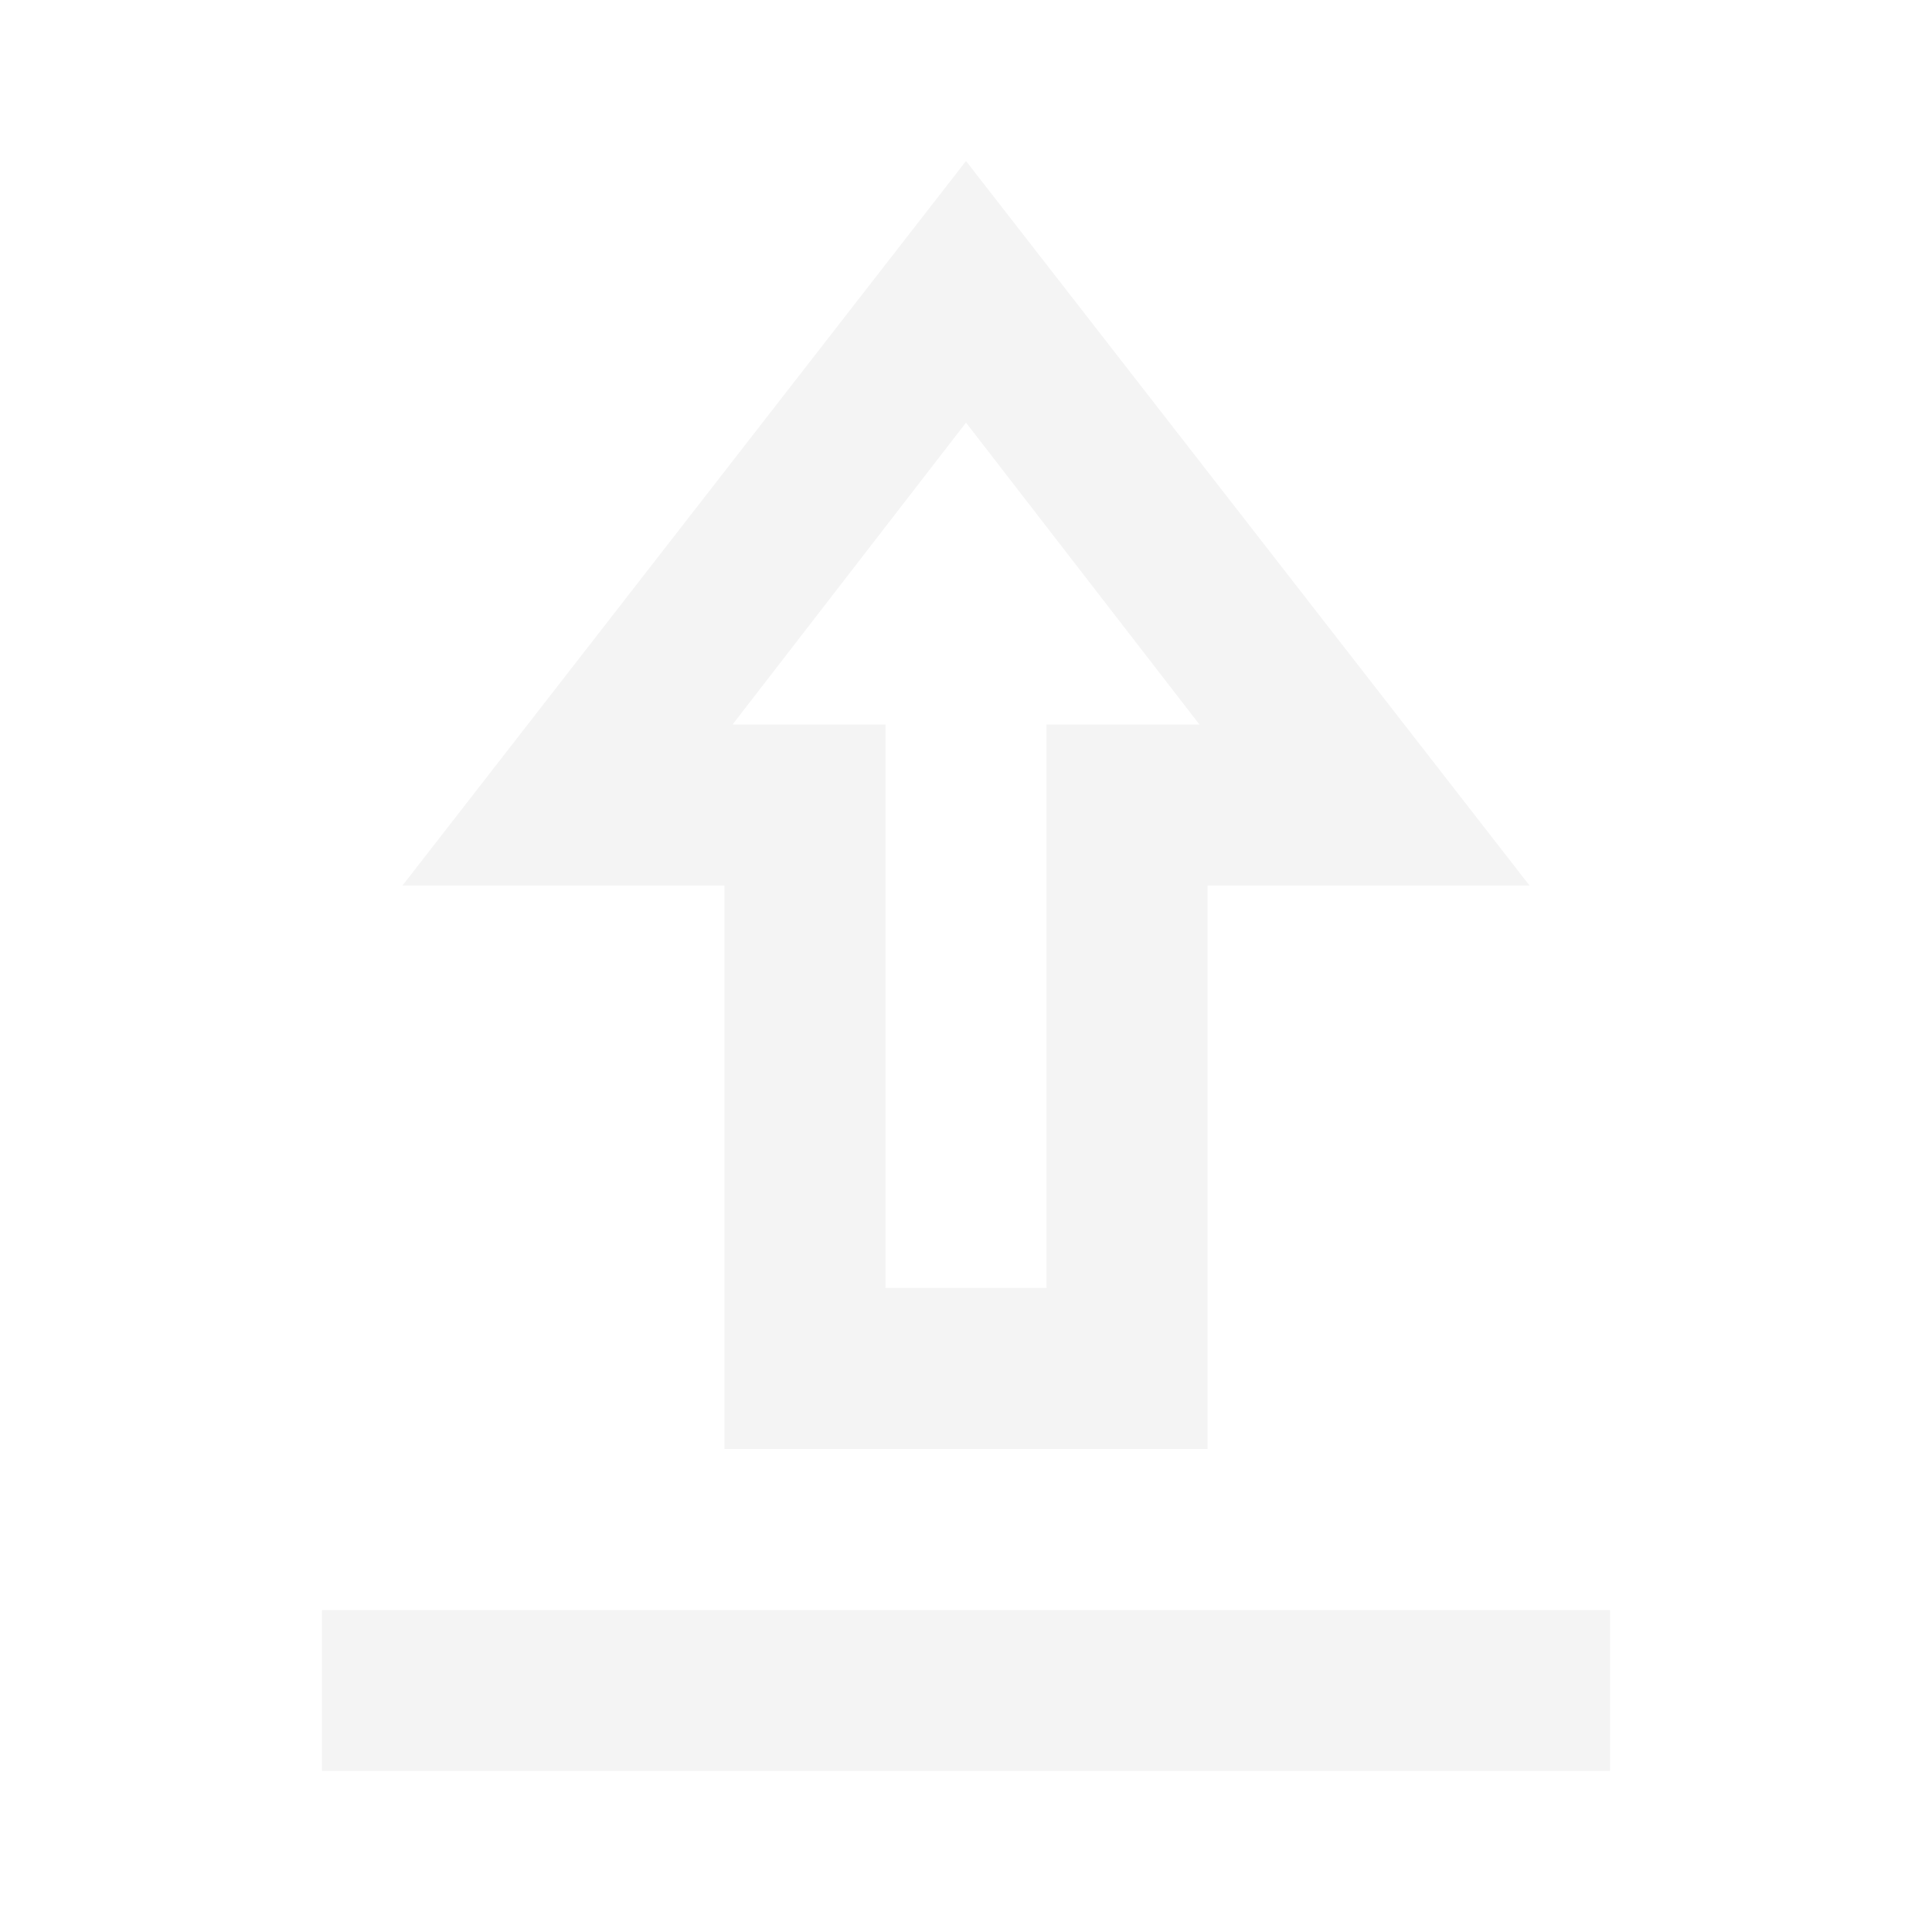
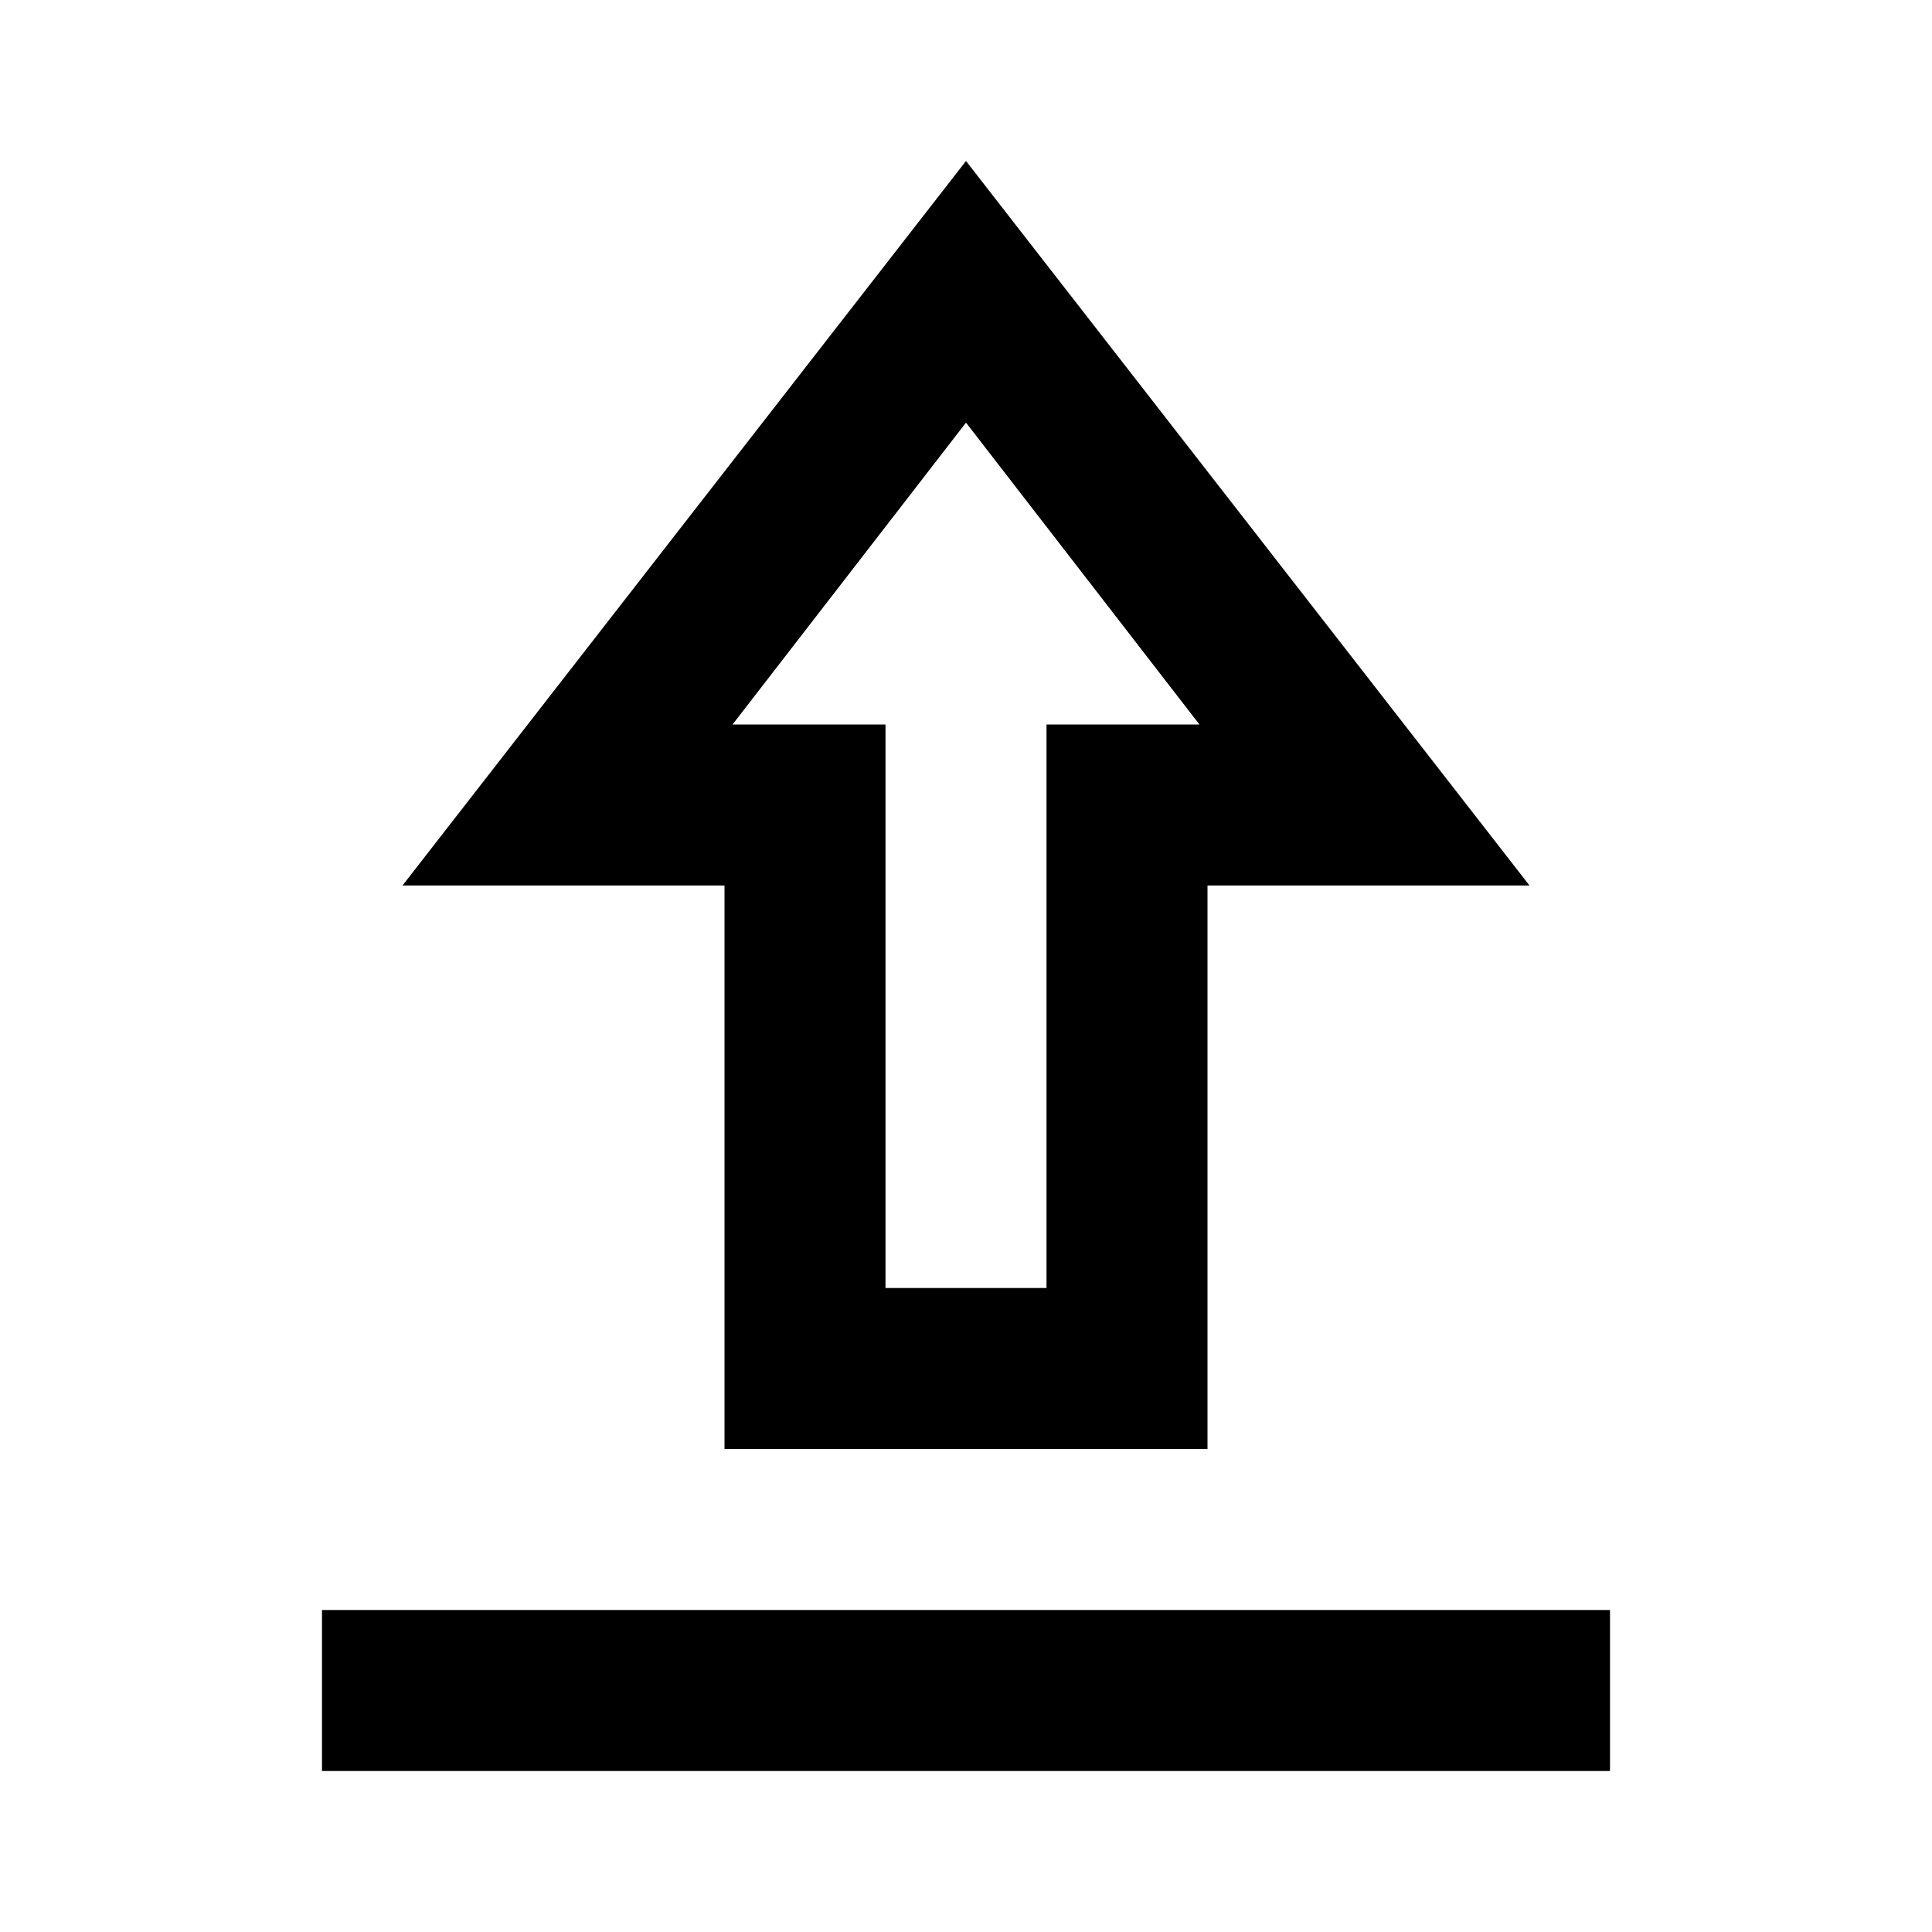
- <svg xmlns="http://www.w3.org/2000/svg" height="24px" viewBox="0 -960 960 960" width="24px" fill="#F4F4F4">
+ <svg xmlns="http://www.w3.org/2000/svg" height="24px" viewBox="0 -960 960 960" width="24px" fill="currentColor">
  <path d="M160-80v-80h640v80H160Zm200-160v-280H200l280-360 280 360H600v280H360Zm80-80h80v-280h76L480-750 364-600h76v280Zm40-280Z" />
</svg>
